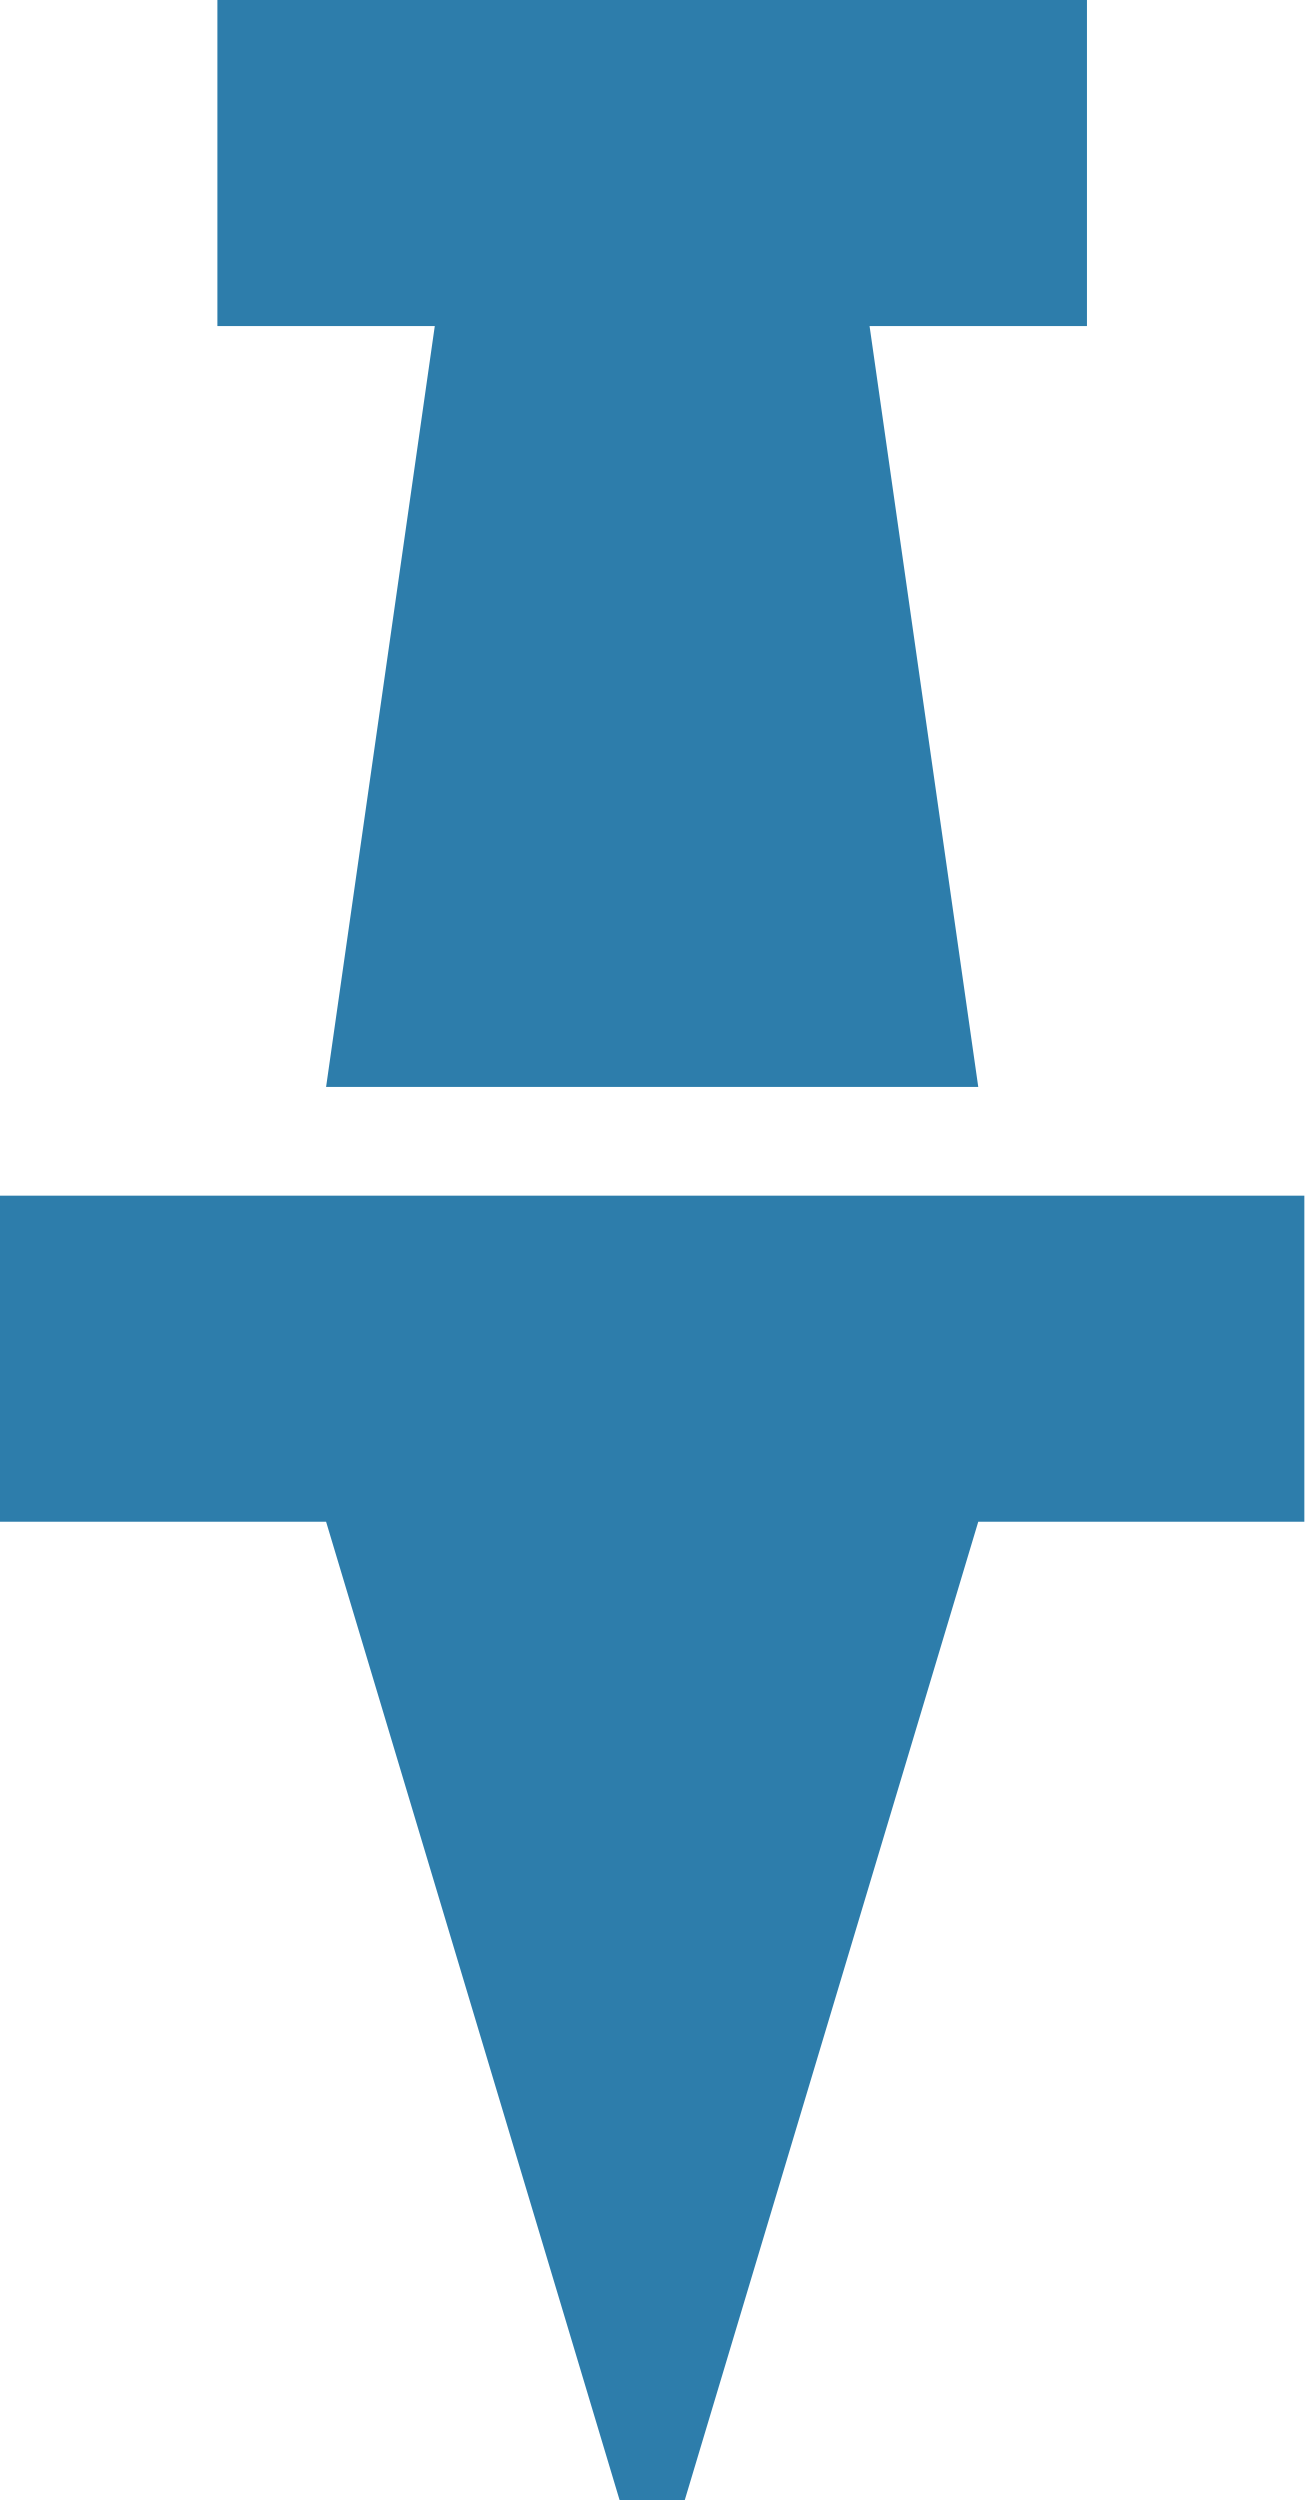
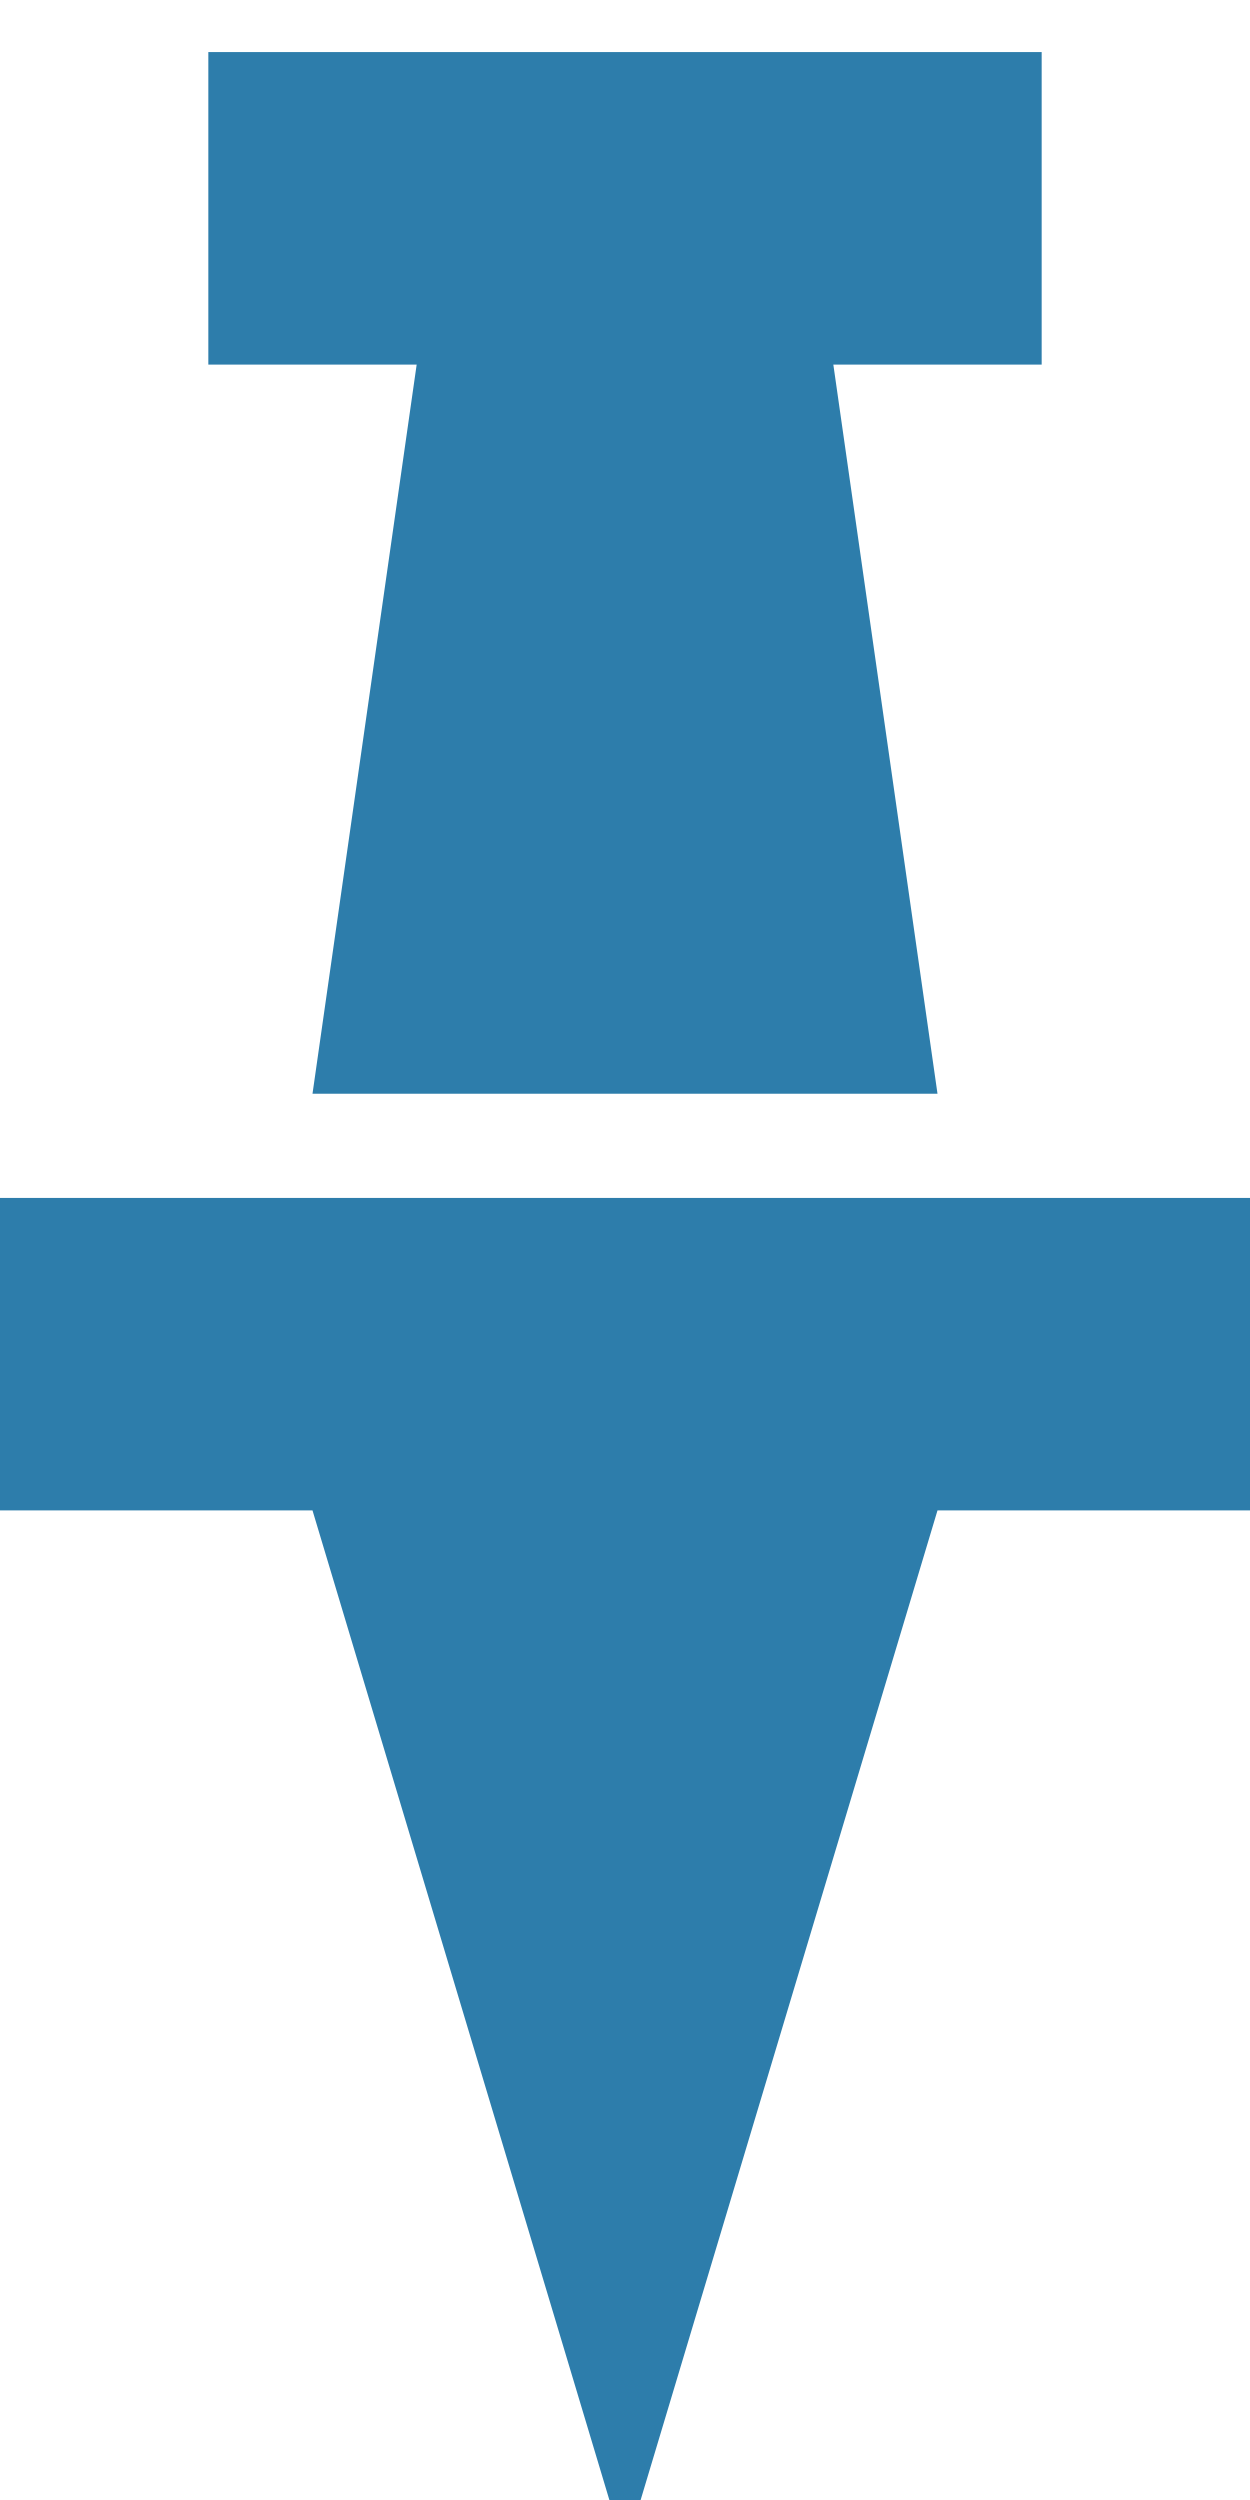
- <svg xmlns="http://www.w3.org/2000/svg" width="12px" height="23px" viewBox="0 0 12 23" version="1.1">
+ <svg xmlns="http://www.w3.org/2000/svg" width="12px" height="24px" viewBox="0 0 12 23" version="1.1">
  <defs />
  <g id="Desktop-Version-1" stroke="none" stroke-width="1" fill="none" fill-rule="evenodd">
    <g id="Dashboard---Version-1---Narrow" transform="translate(-170, -483)" fill="#2D7DAB">
      <g id="2" transform="translate(140, 453)">
        <g id="Pin---Active" transform="translate(30, 30)">
          <g id="Pin---Inactive">
            <path d="M2,0 L10,0 L10,3 L2,3 L2,0 Z M4,3 L8,3 L9,10 L3,10 L4,3 Z M0,11 L12,11 L12,14 L0,14 L0,11 Z M3,14 L9,14 L6,24 L3,14 Z" id="Combined-Shape" />
          </g>
        </g>
      </g>
    </g>
  </g>
</svg>
